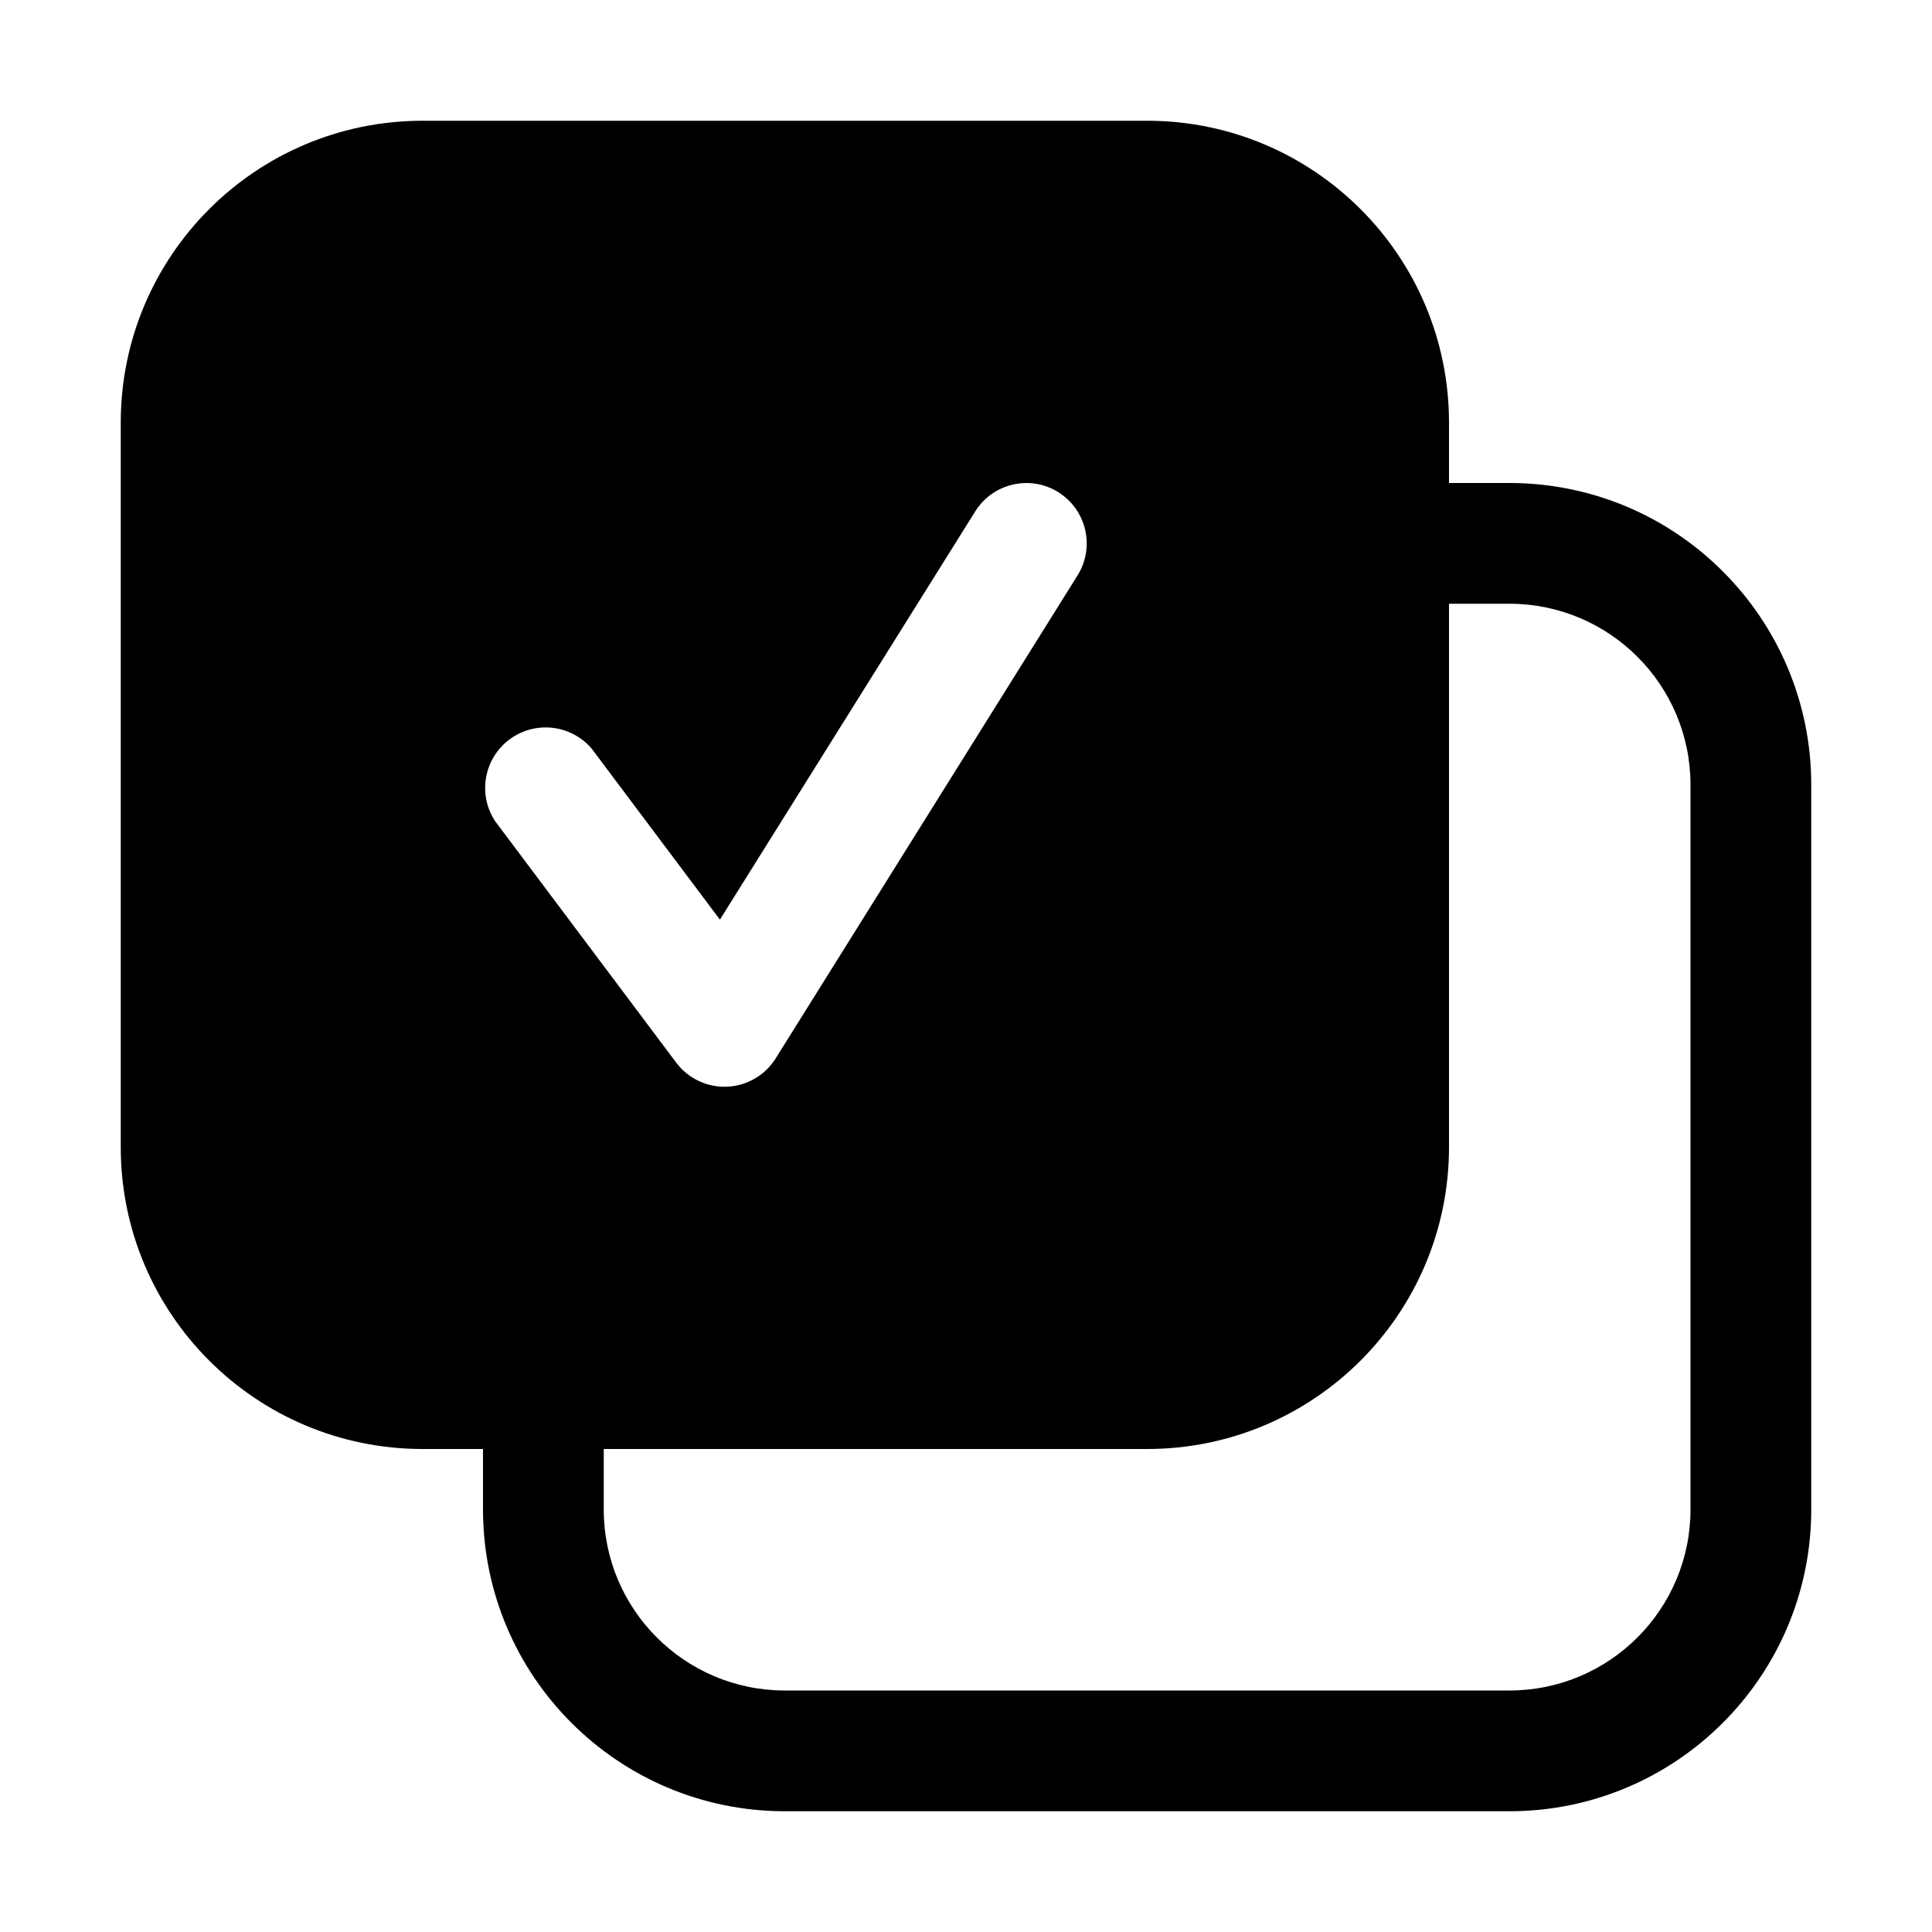
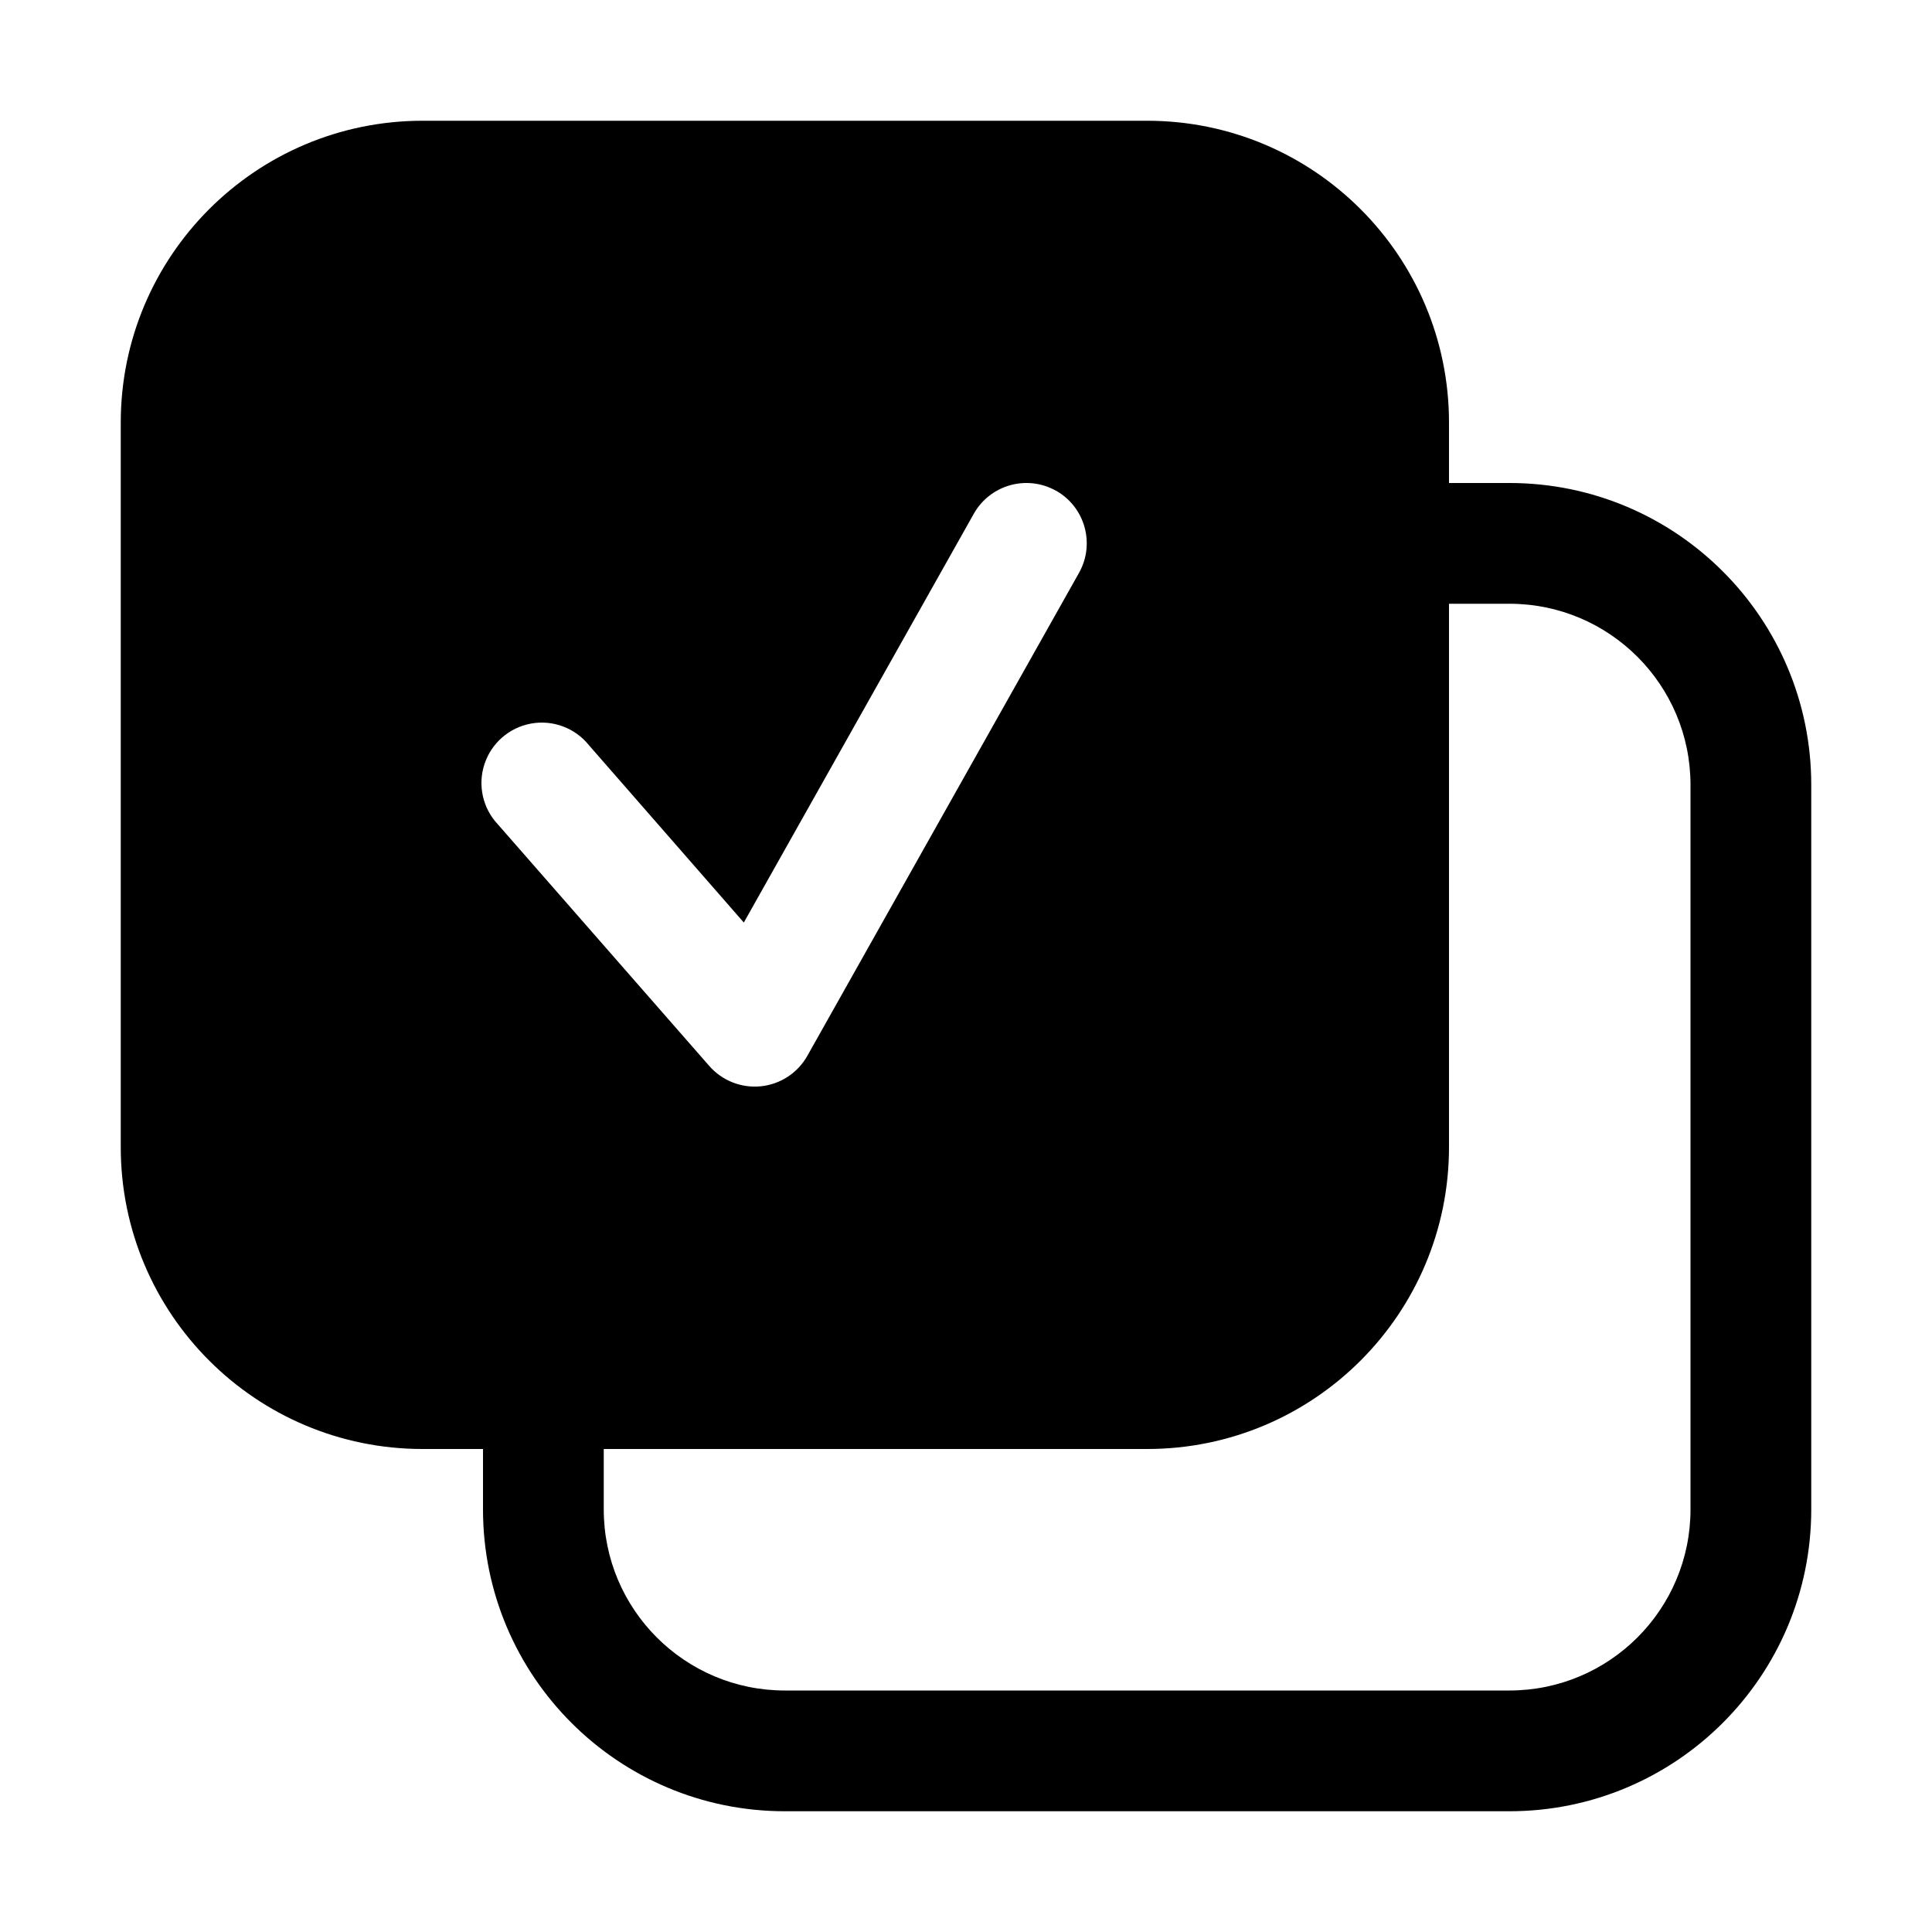
<svg xmlns="http://www.w3.org/2000/svg" width="16" height="16" fill="none" viewBox="0 0 16 16">
-   <path fill="currentColor" d="M9.5 1A2.5 2.5 0 0 1 12 3.5V4h.5A2.5 2.5 0 0 1 15 6.5v6a2.5 2.5 0 0 1-2.5 2.5h-6A2.5 2.5 0 0 1 4 12.5V12h-.5A2.5 2.5 0 0 1 1 9.5v-6A2.5 2.5 0 0 1 3.5 1zM12 9.5A2.5 2.5 0 0 1 9.5 12H5v.5A1.5 1.5 0 0 0 6.5 14h6a1.5 1.5 0 0 0 1.5-1.5v-6A1.5 1.5 0 0 0 12.5 5H12zM8.765 4.076a.5.5 0 0 0-.689.16l-2.114 3.38L4.9 6.2a.501.501 0 0 0-.8.6l1.5 2a.5.5 0 0 0 .824-.035l2.5-4a.5.5 0 0 0-.16-.689" />
+   <path fill="currentColor" d="M9.5 1A2.5 2.5 0 0 1 12 3.5V4h.5A2.5 2.5 0 0 1 15 6.5v6a2.5 2.5 0 0 1-2.5 2.5h-6A2.5 2.5 0 0 1 4 12.5V12h-.5A2.5 2.5 0 0 1 1 9.5v-6A2.5 2.5 0 0 1 3.5 1zM12 9.5A2.5 2.5 0 0 1 9.5 12H5v.5A1.5 1.5 0 0 0 6.5 14h6a1.5 1.5 0 0 0 1.5-1.5v-6A1.5 1.5 0 0 0 12.5 5H12zM8.745 4.064a.5.5 0 0 0-.68.19L6.16 7.64 4.876 6.17a.5.5 0 1 0-.752.658l1.75 2a.5.5 0 0 0 .812-.084l2.25-4a.5.5 0 0 0-.19-.68" />
</svg>
